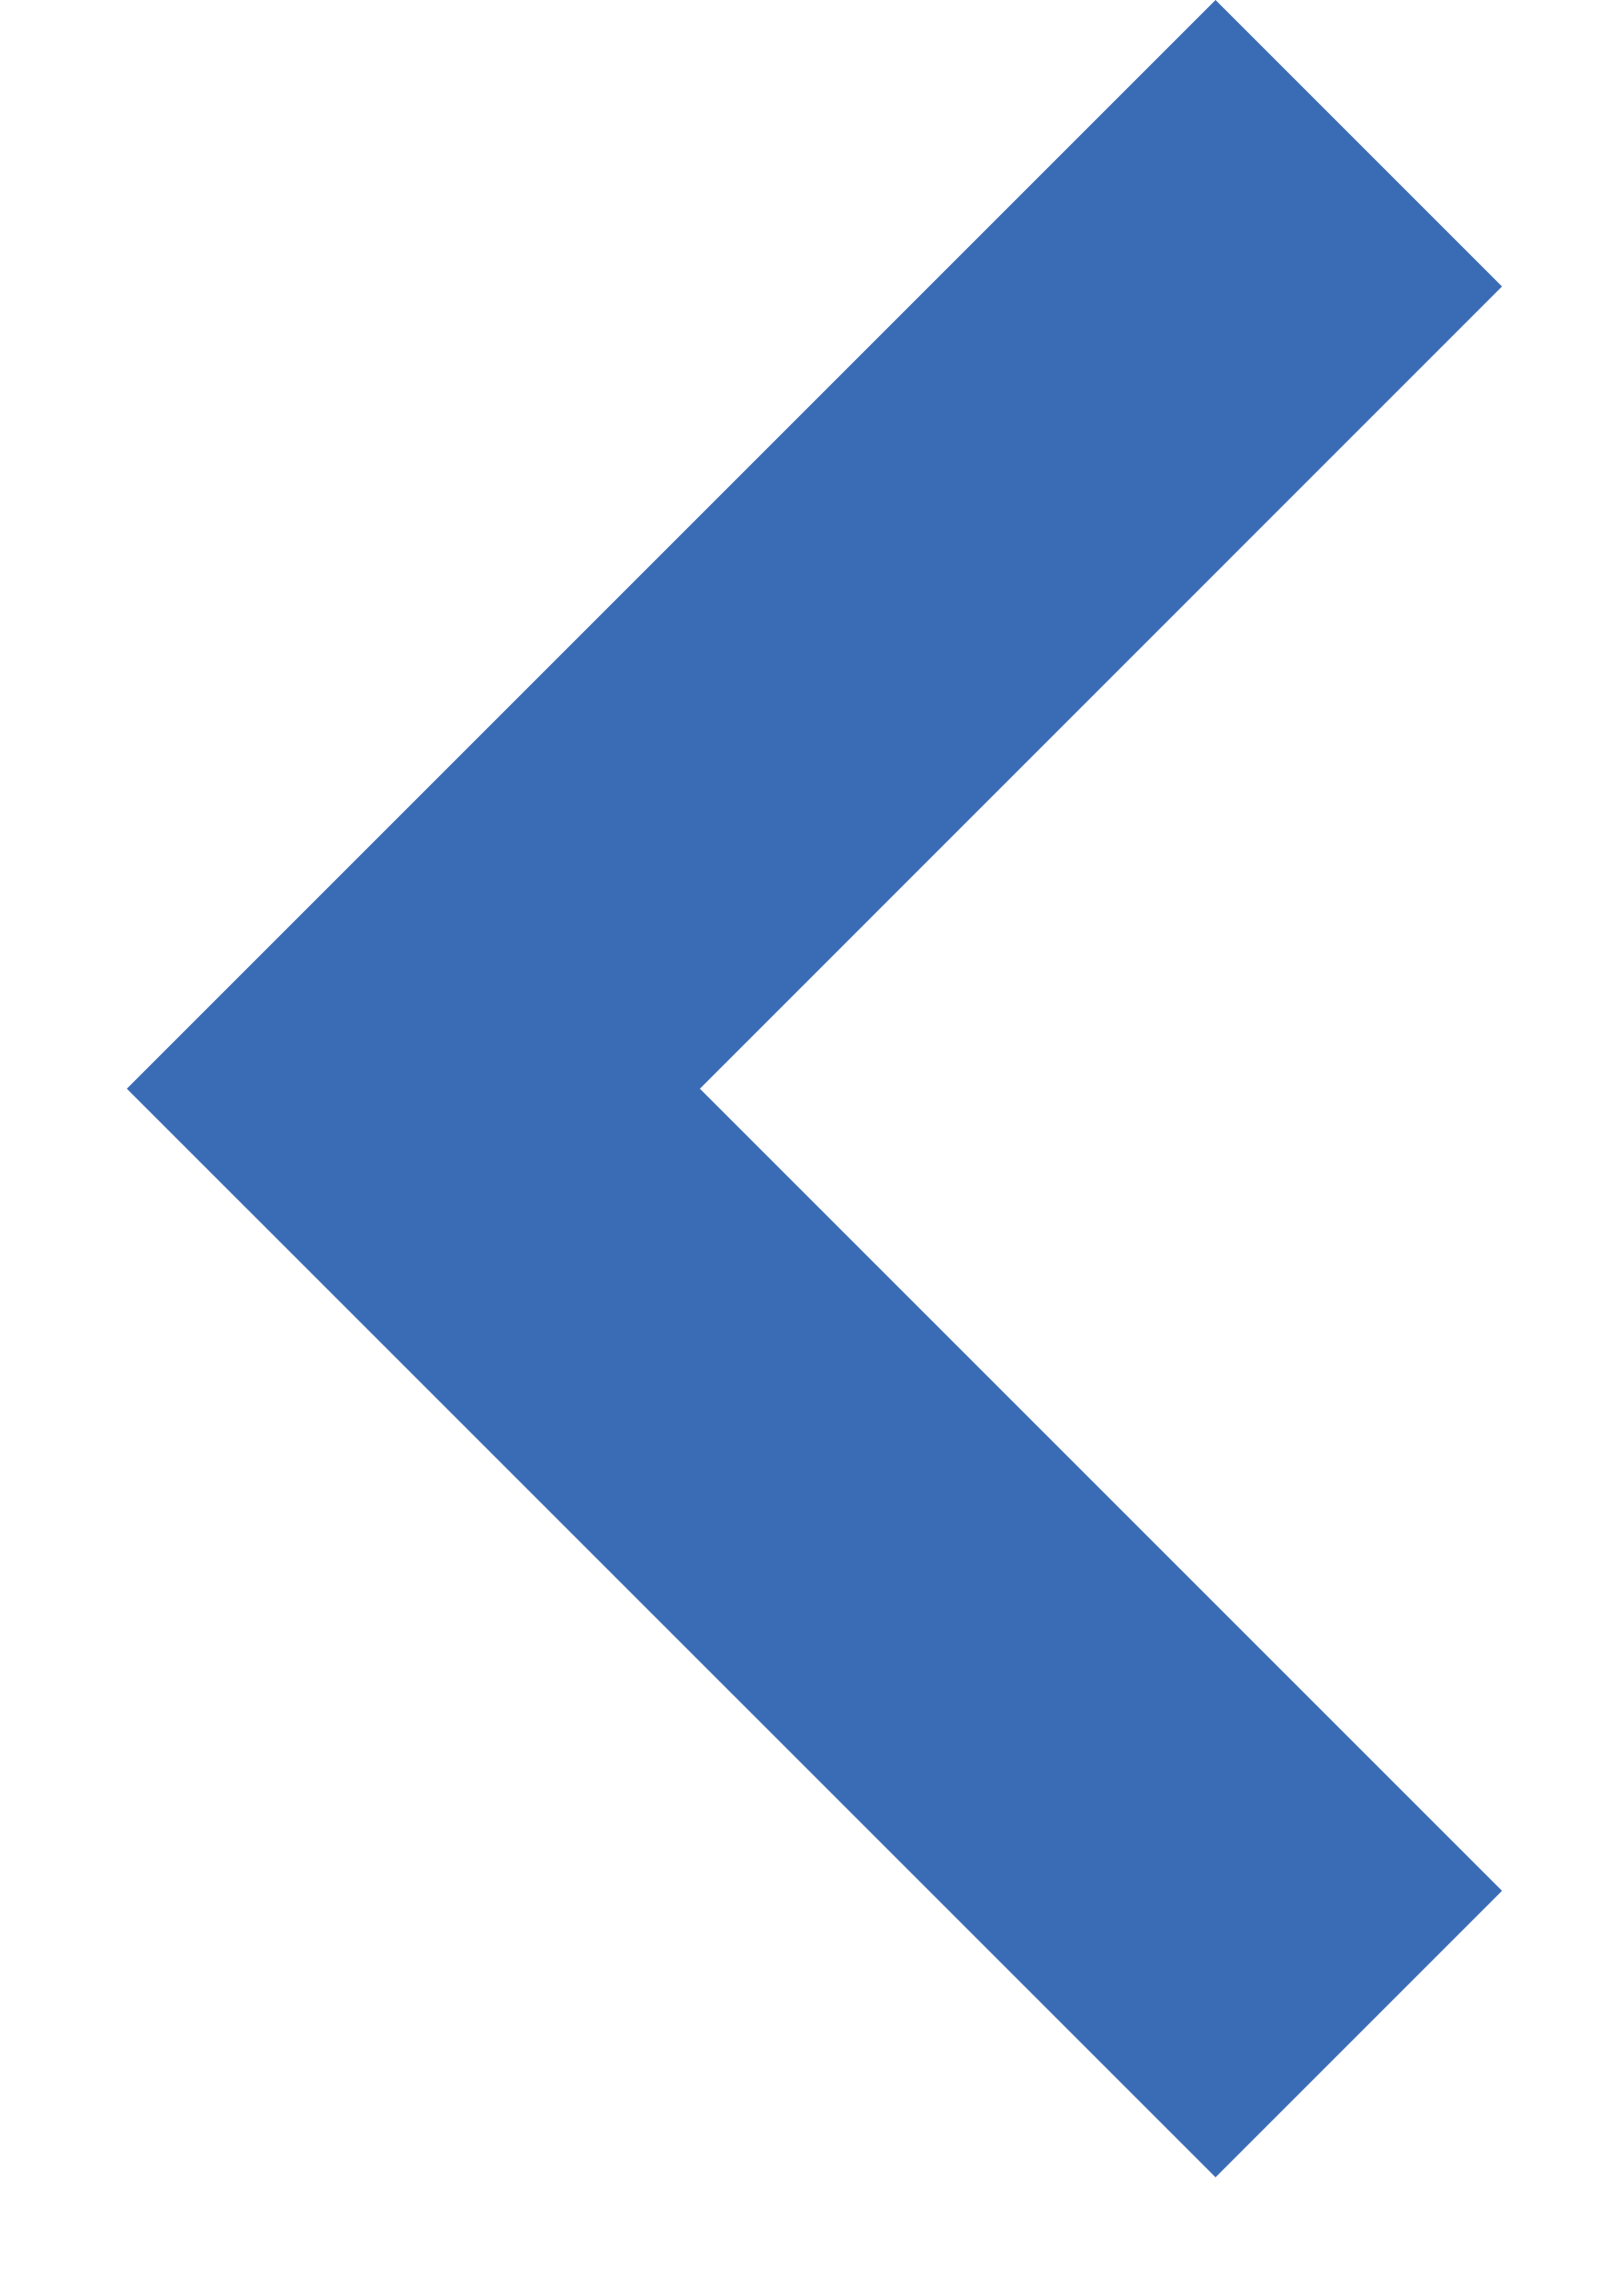
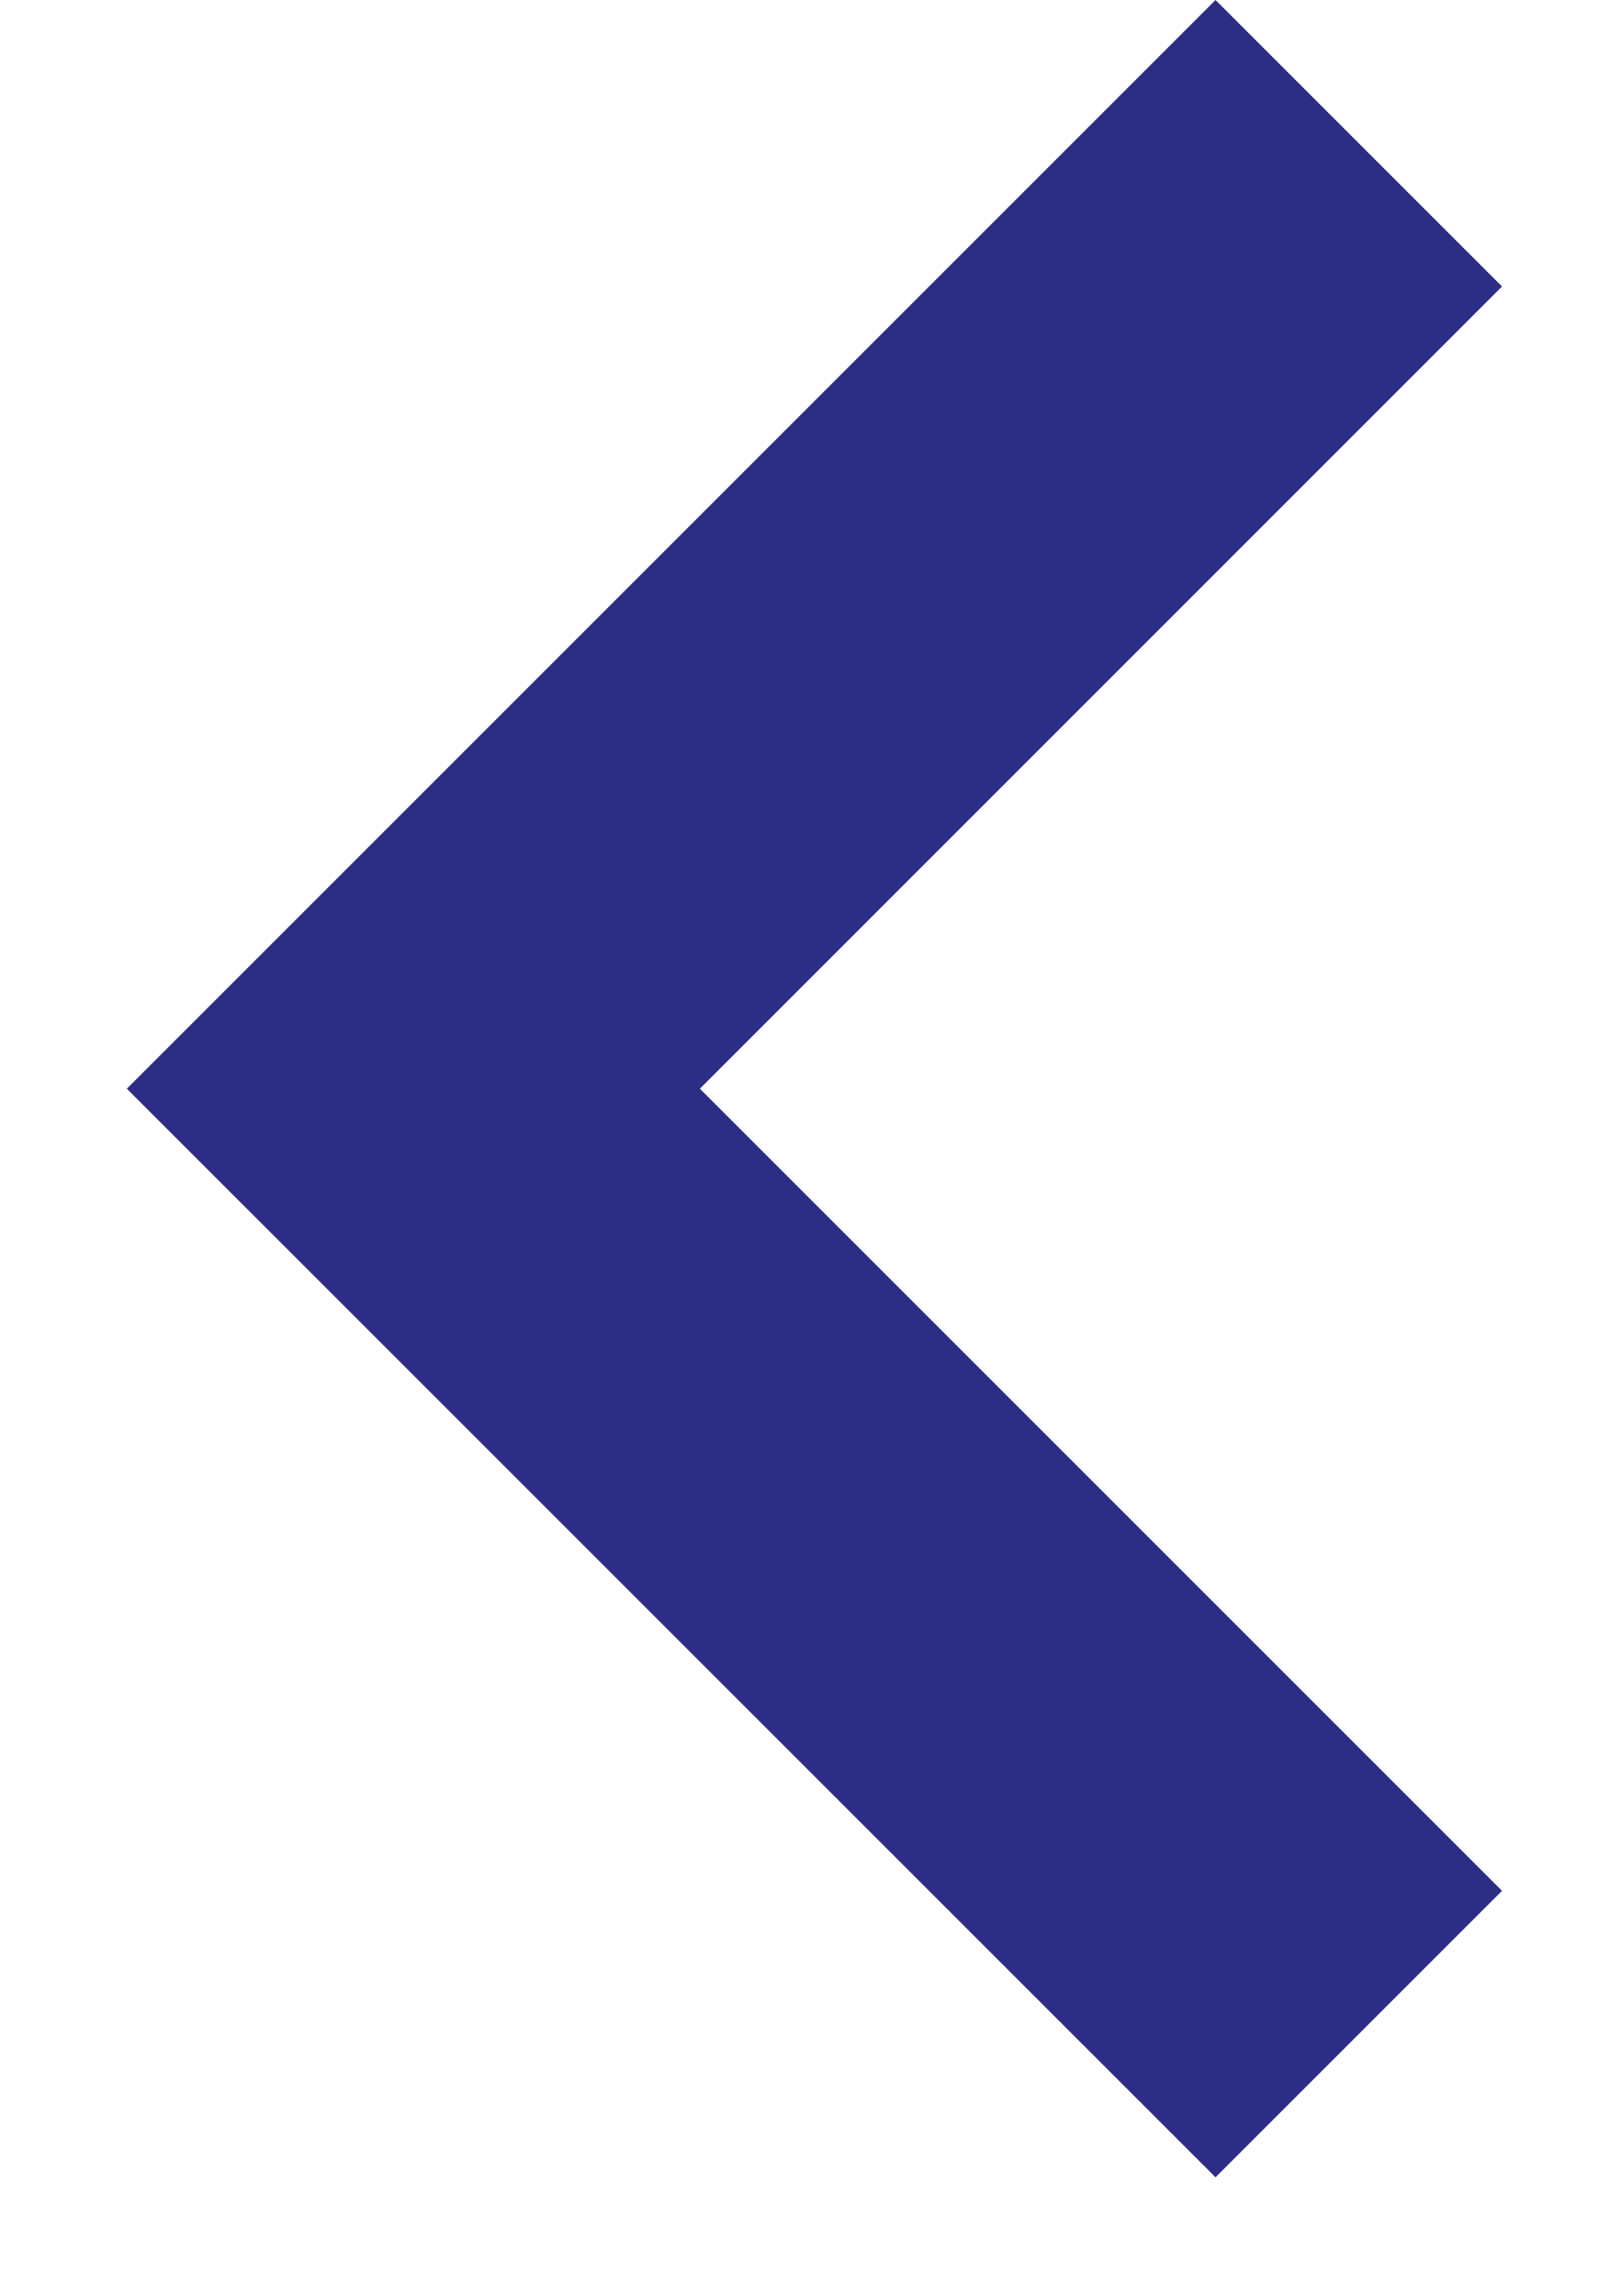
<svg xmlns="http://www.w3.org/2000/svg" width="12" height="17" viewBox="0 0 12 17" fill="none">
-   <path fill-rule="evenodd" clip-rule="evenodd" d="M9 0L11.121 2.121L5.182 8.061L11.121 14L9 16.121L0.939 8.061L9 0Z" fill="#3A6CB5" />
+   <path fill-rule="evenodd" clip-rule="evenodd" d="M9 0L11.121 2.121L5.182 8.061L11.121 14L9 16.121L0.939 8.061L9 0Z" fill="#2C2D84" />
</svg>
